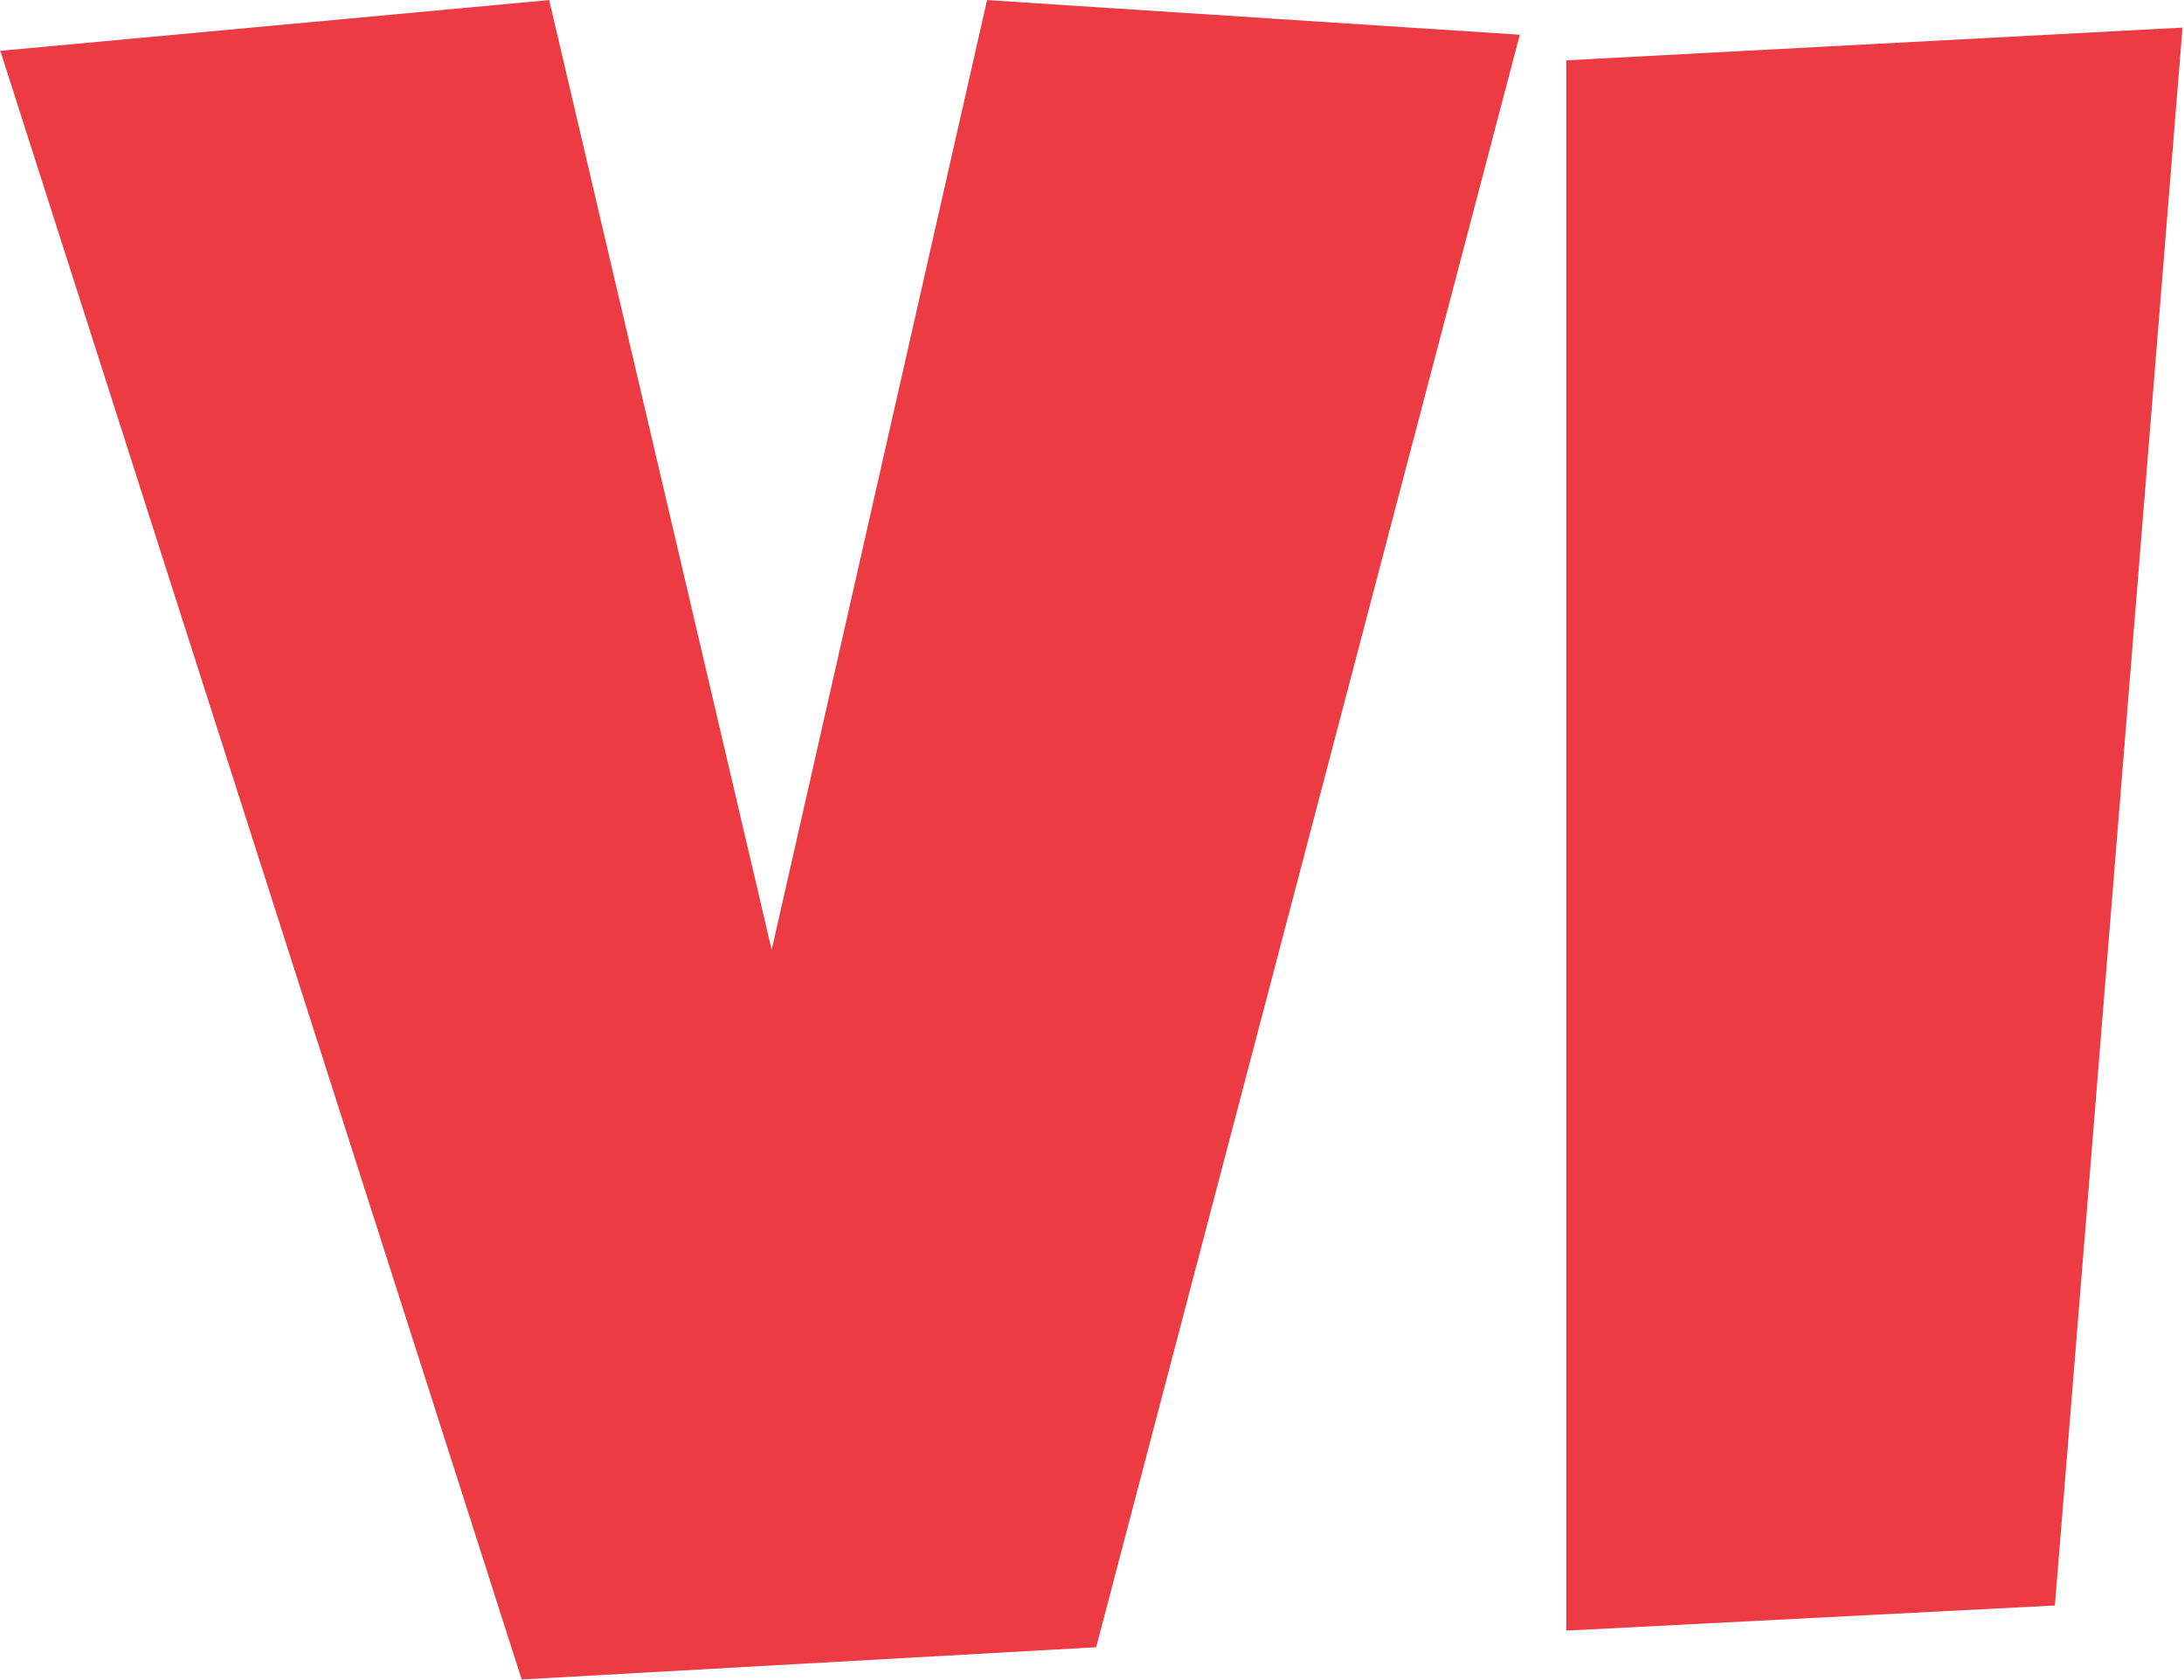
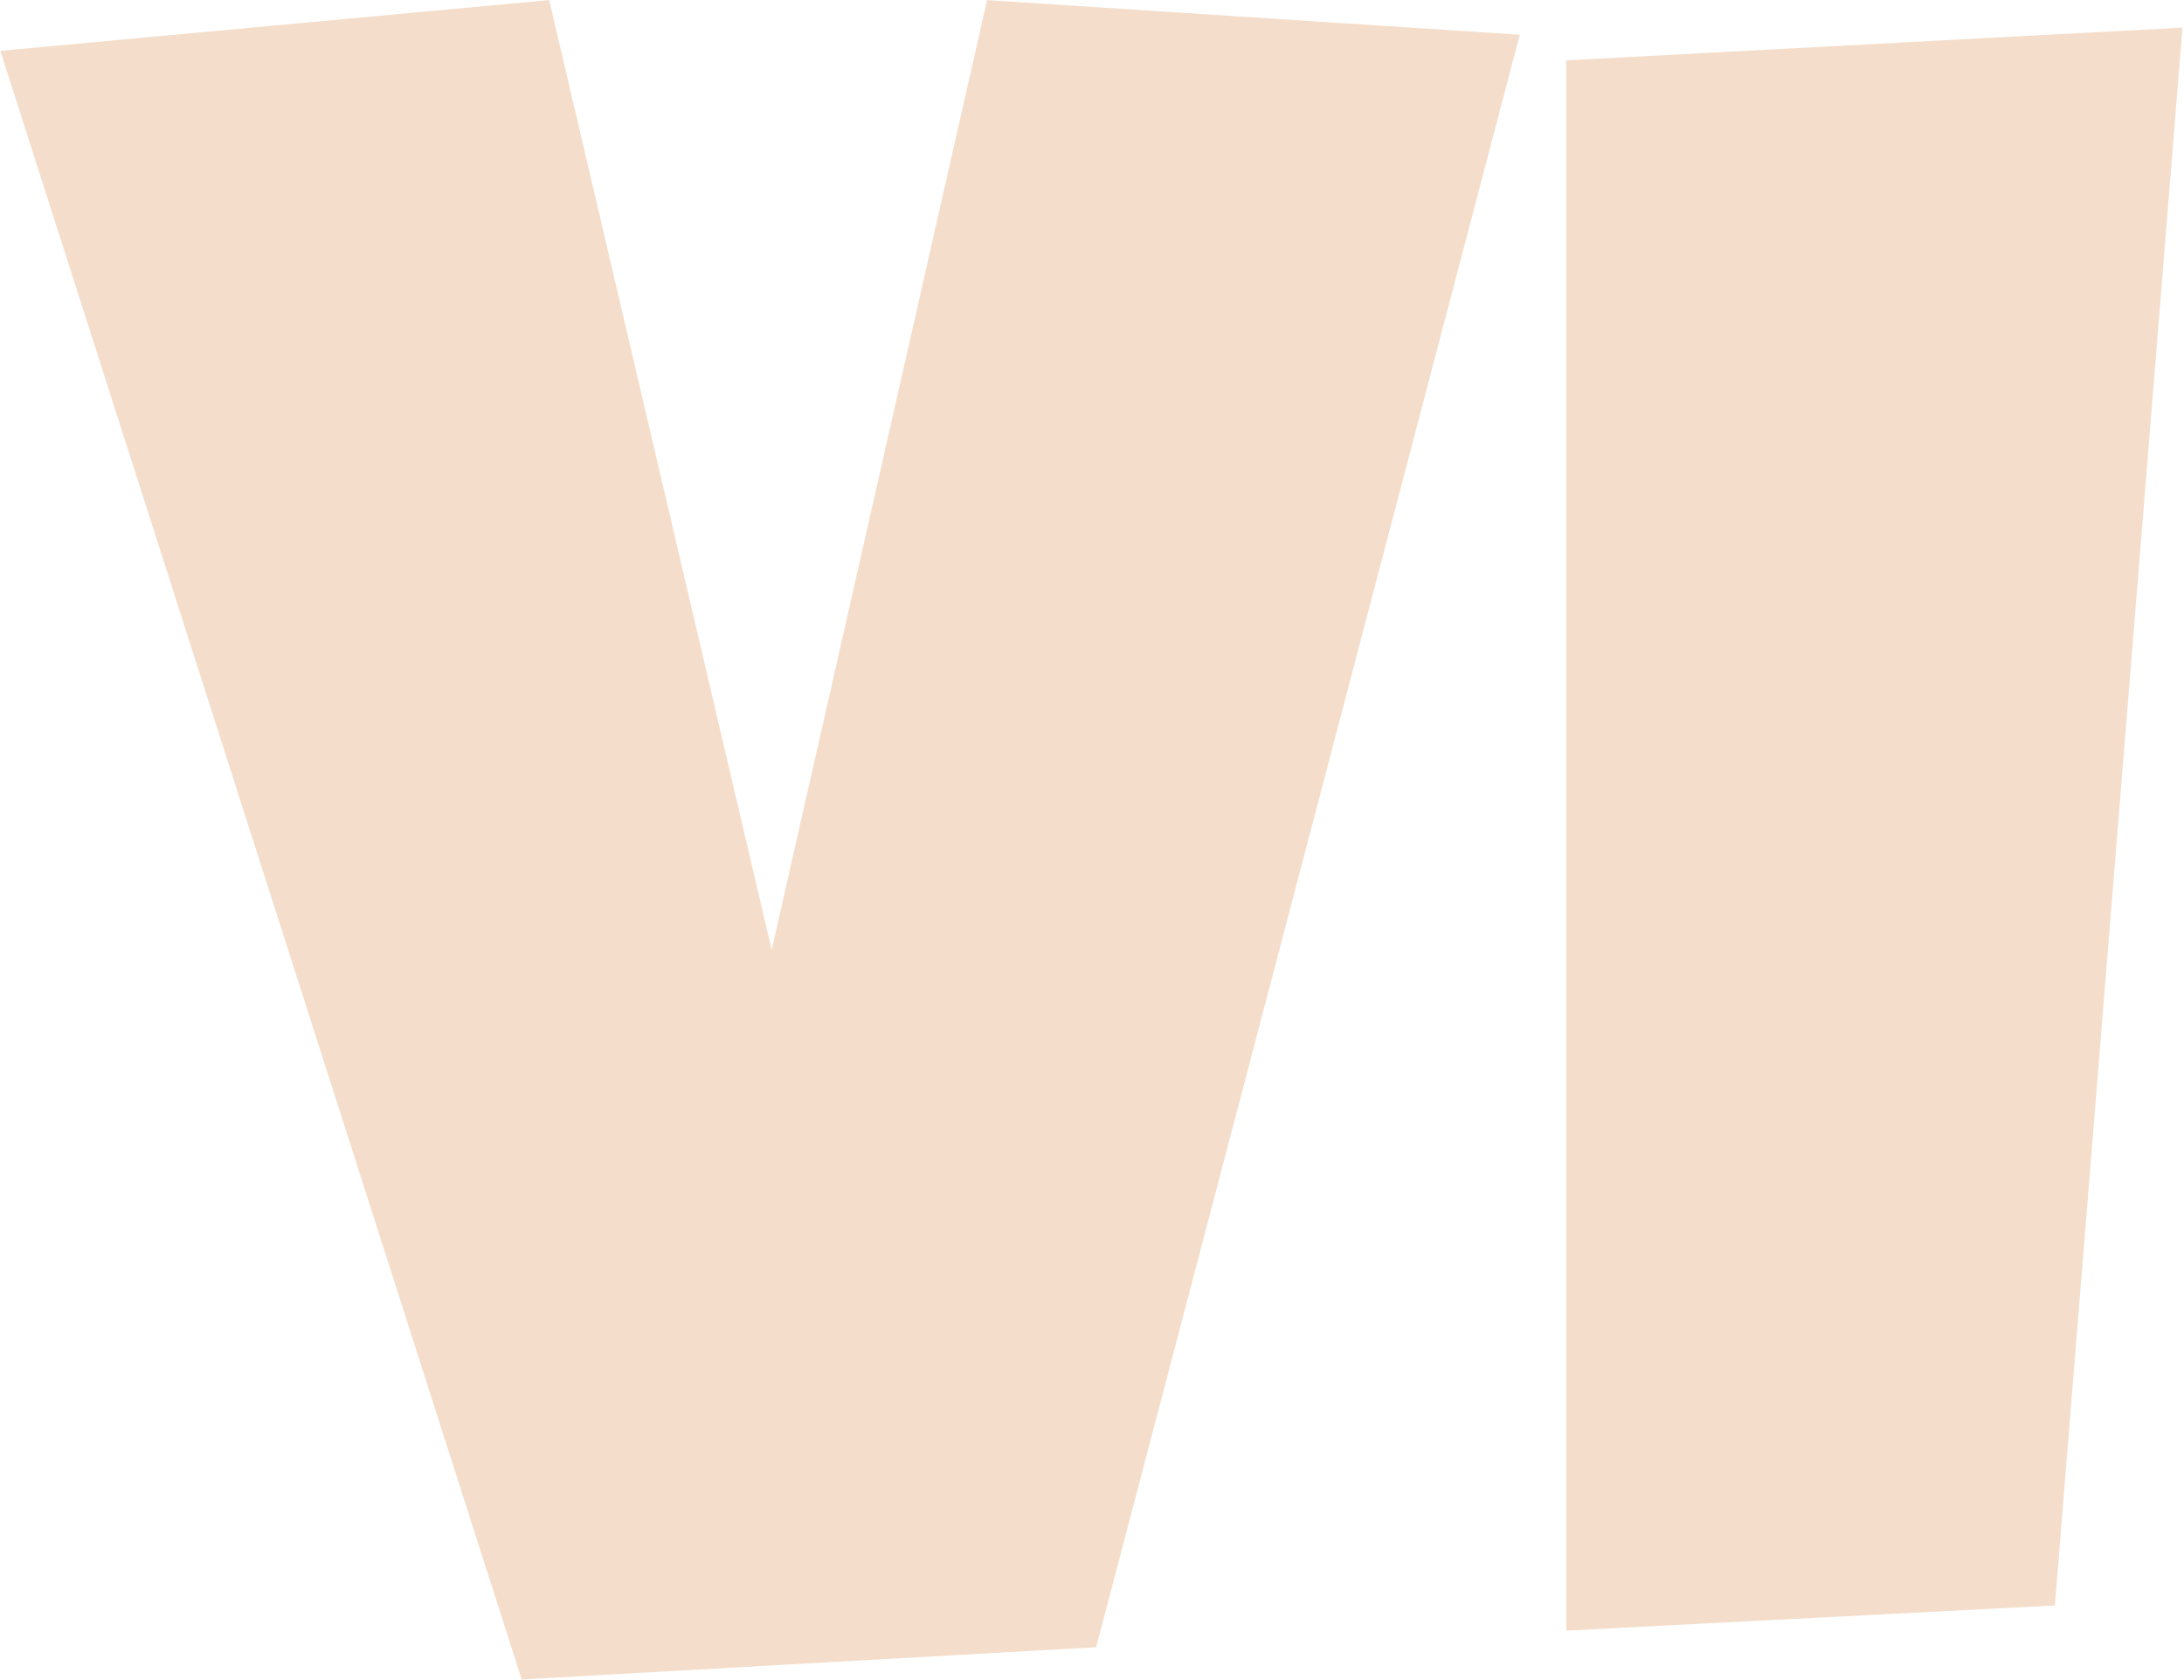
<svg xmlns="http://www.w3.org/2000/svg" version="1.1" width="2000" height="1538" viewBox="0 0 2000 1538">
  <g transform="matrix(1,0,0,1,-0.5305025,0.00004972038)">
    <svg viewBox="0 0 260 200" data-background-color="#ffffff" preserveAspectRatio="xMidYMid meet" height="1538" width="2000">
      <g id="tight-bounds" transform="matrix(1,0,0,1,0.06896533,-0.000001293118)">
        <svg viewBox="0 0 259.862 200" height="200" width="259.862">
          <g>
            <svg viewBox="0 0 259.862 200" height="200" width="259.862">
              <g>
                <svg viewBox="0 0 259.862 200" height="200" width="259.862">
                  <g id="textblocktransform">
                    <svg viewBox="0 0 259.862 200" height="200" width="259.862" id="textblock">
                      <g>
                        <svg viewBox="0 0 259.862 200" height="200" width="259.862">
                          <g transform="matrix(1,0,0,1,0,0)">
                            <svg width="259.862" viewBox="-0.93 -34.96 46 35.4" height="200" data-palette-color="#ed3b43">
-                               <path d="M19.87-34.96L31.1-34.23 22.17-0.24 10.06 0.44-0.93-33.89 10.64-34.96 15.33-14.94 19.87-34.96ZM32.08-33.69L45.07-34.38 42.38-1.12 32.08-0.59 32.08-33.69Z" opacity="1" transform="matrix(1,0,0,1,0,0)" fill="#ed3b43" class="undefined-text-0" data-fill-palette-color="primary" id="text-0" />
+                               <path d="M19.87-34.96L31.1-34.23 22.17-0.24 10.06 0.44-0.93-33.89 10.64-34.96 15.33-14.94 19.87-34.96ZM32.08-33.69L45.07-34.38 42.38-1.12 32.08-0.59 32.08-33.69Z" opacity="1" transform="matrix(1,0,0,1,0,0)" fill="#f4decb" class="undefined-text-0" data-fill-palette-color="primary" id="text-0" />
                            </svg>
                          </g>
                        </svg>
                      </g>
                    </svg>
                  </g>
                </svg>
              </g>
            </svg>
          </g>
          <defs />
        </svg>
        <rect width="259.862" height="200" fill="none" stroke="none" visibility="hidden" />
      </g>
    </svg>
  </g>
</svg>
